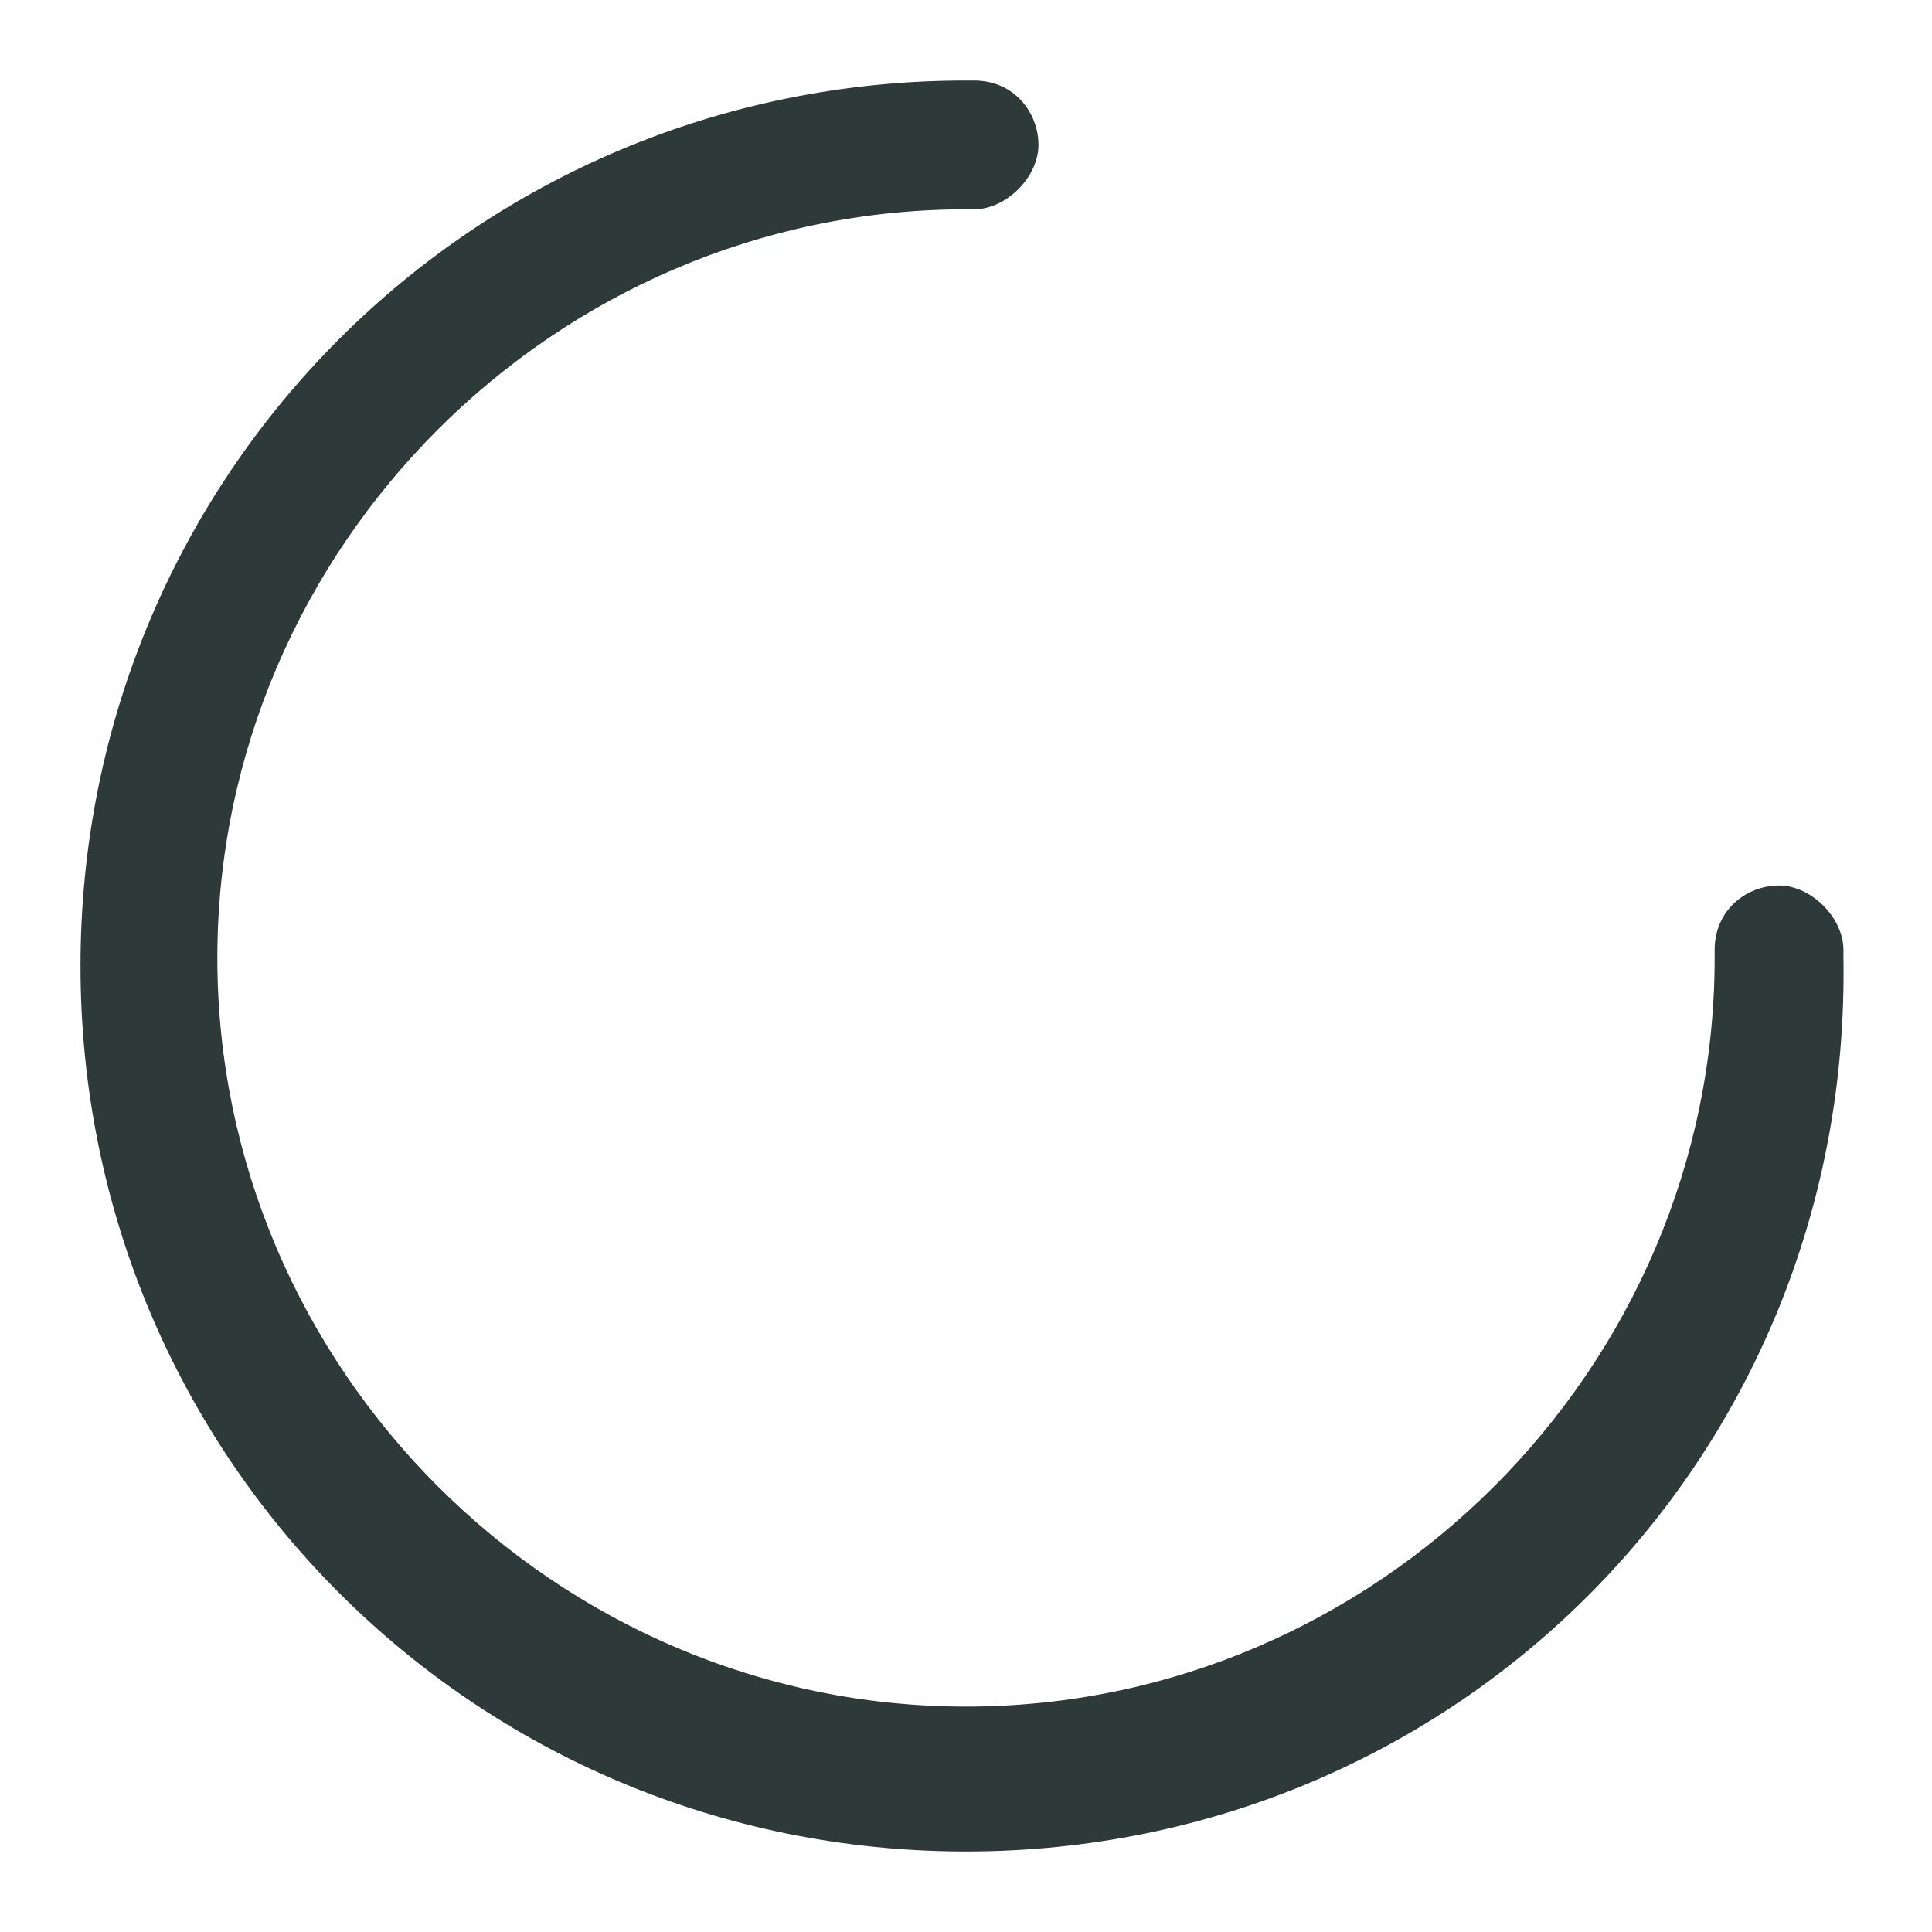
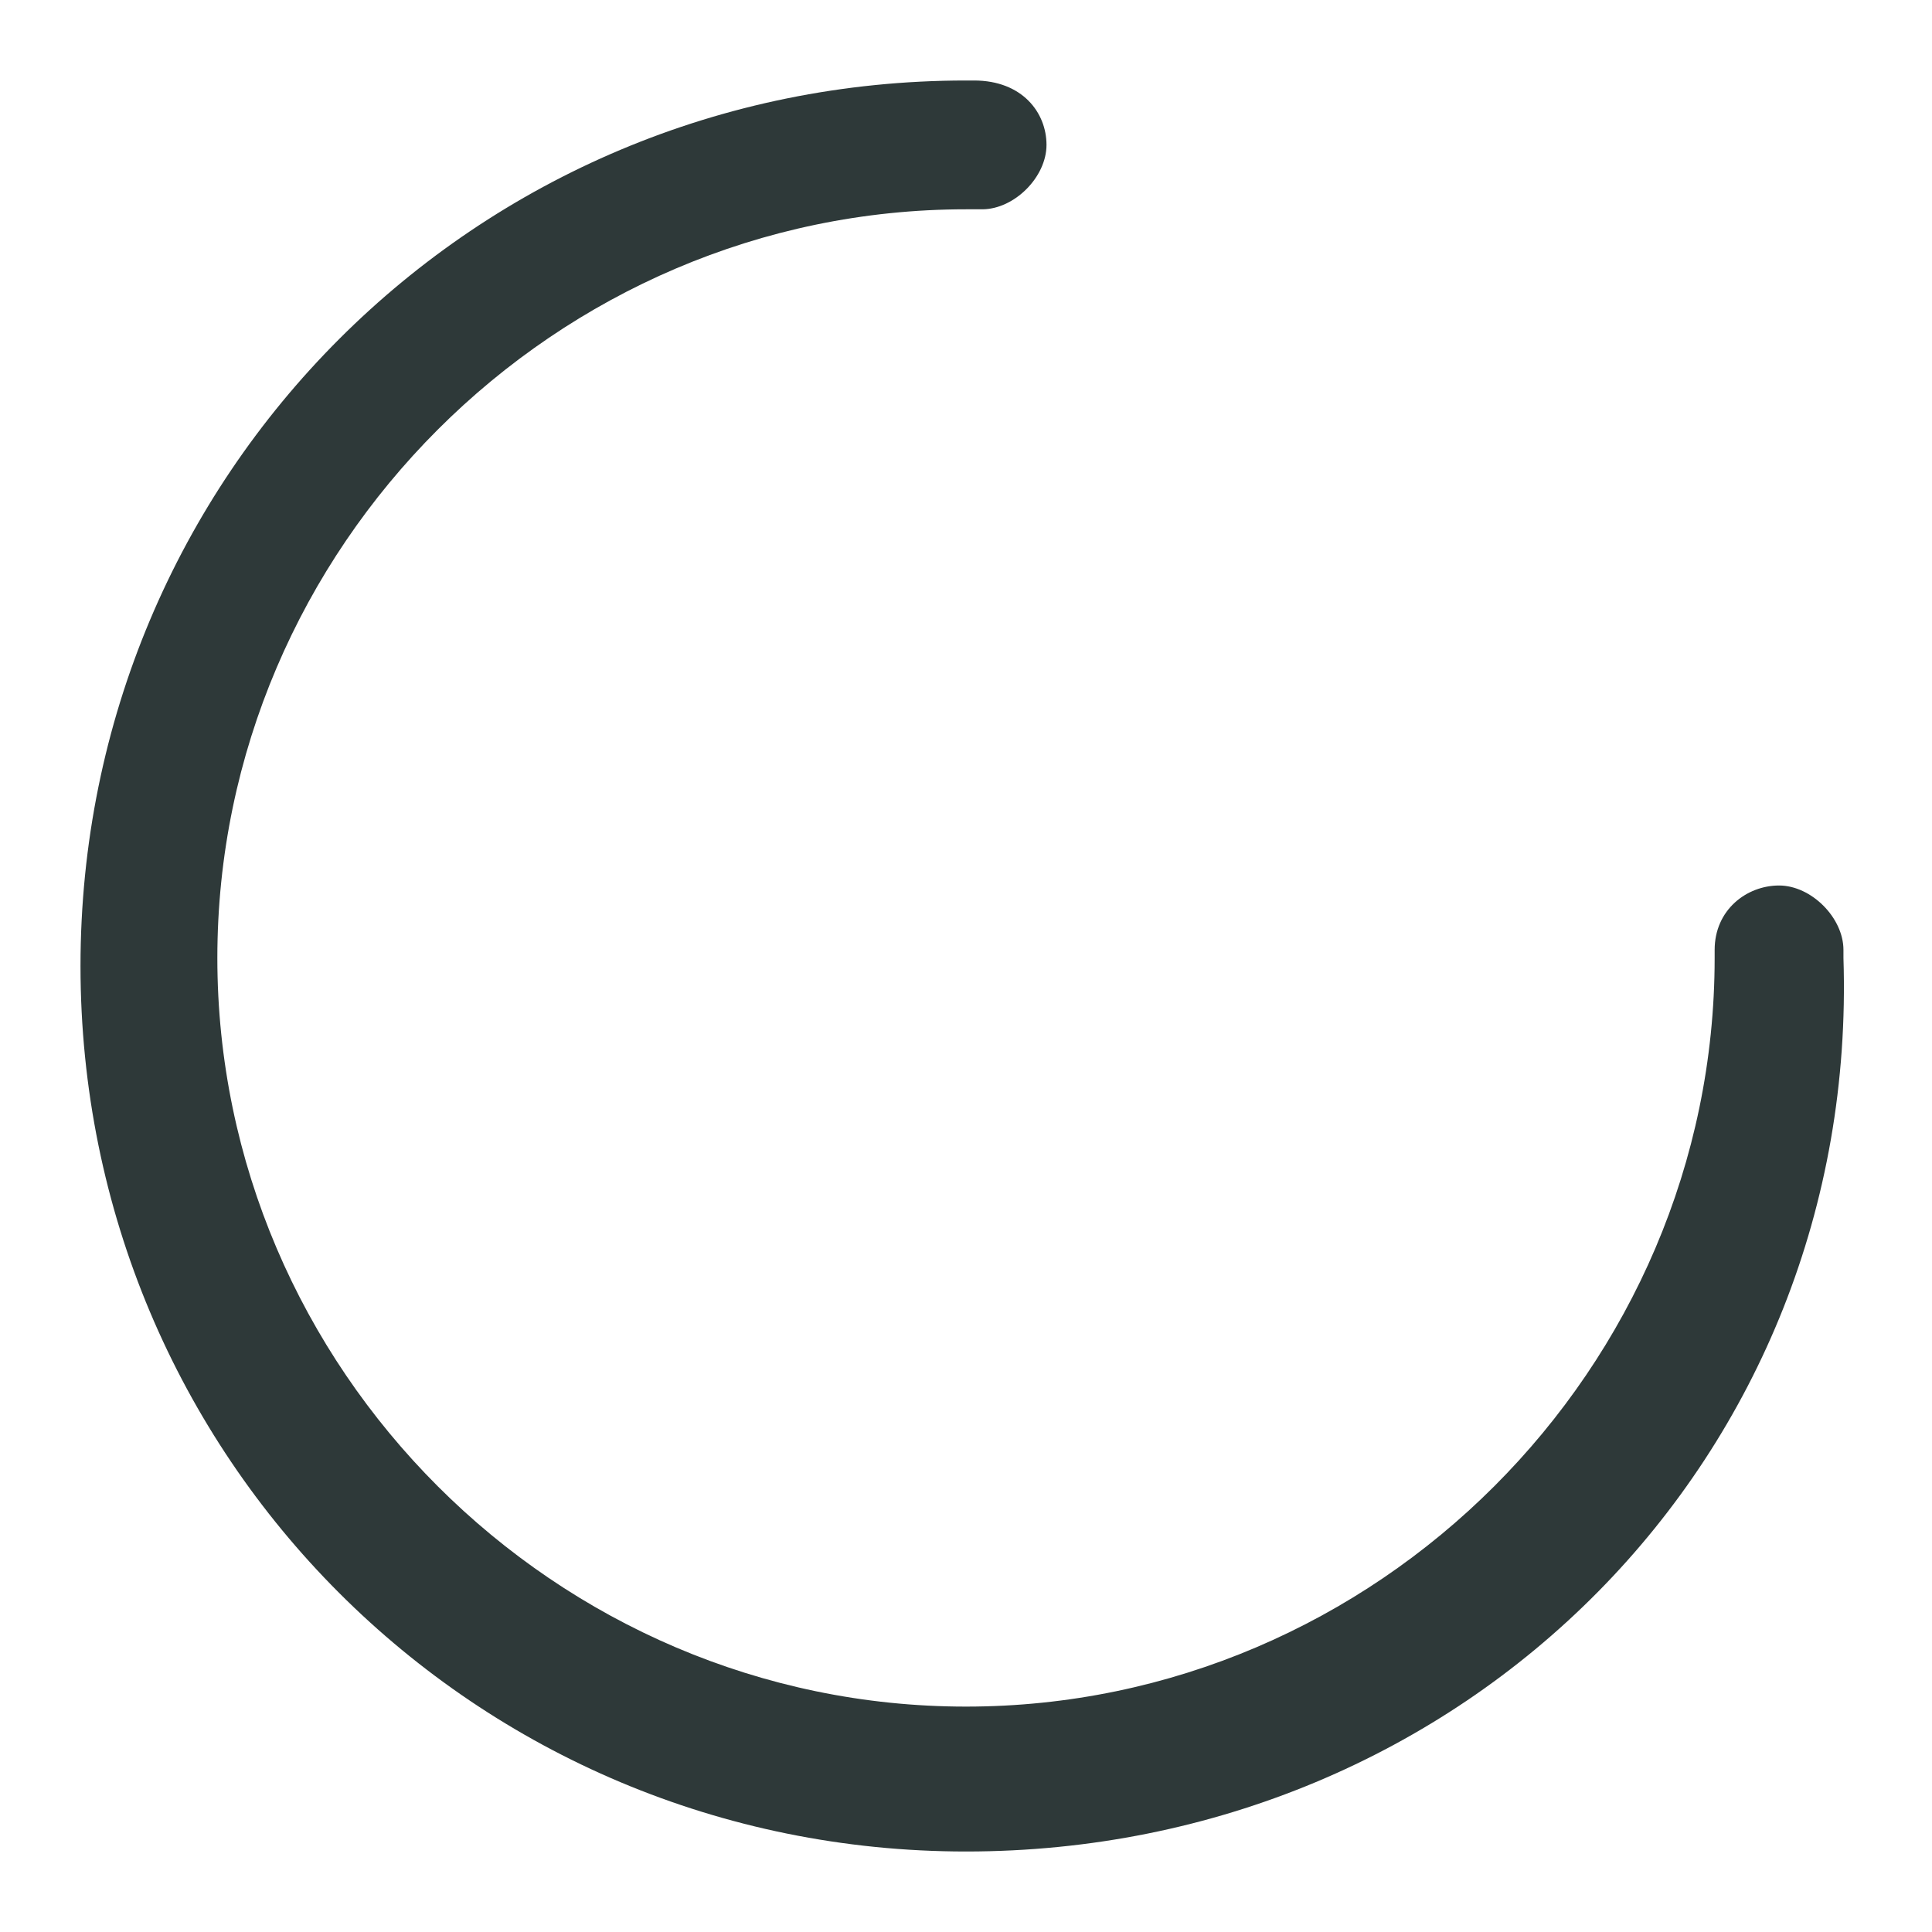
<svg xmlns="http://www.w3.org/2000/svg" viewBox="0 0 24 24">
-   <path d="M12 23C5.9 23 1 18.1 1 12S5.9 1 12 1h.1c.5 0 .8.4.8.8s-.4.8-.8.8H12c-5.1 0-9.3 4.2-9.3 9.3s4.2 9.3 9.3 9.3 9.3-4.2 9.3-9.3v-.1c0-.5.4-.8.8-.8s.8.4.8.8v.1C23 18.1 18.1 23 12 23z" fill="#2e3939" />
+   <path d="M12 23C5.9 23 1 18.1 1 12S5.9 1 12 1h.1c.6 0 .9.4.9.8s-.4.8-.8.8H12c-5.1 0-9.3 4.2-9.3 9.3s4.2 9.3 9.3 9.3 9.3-4.2 9.3-9.3v-.1c0-.5.4-.8.8-.8s.8.4.8.8v.1C23.1 18.1 18.2 23 12 23z" fill="#2e3939" />
</svg>
